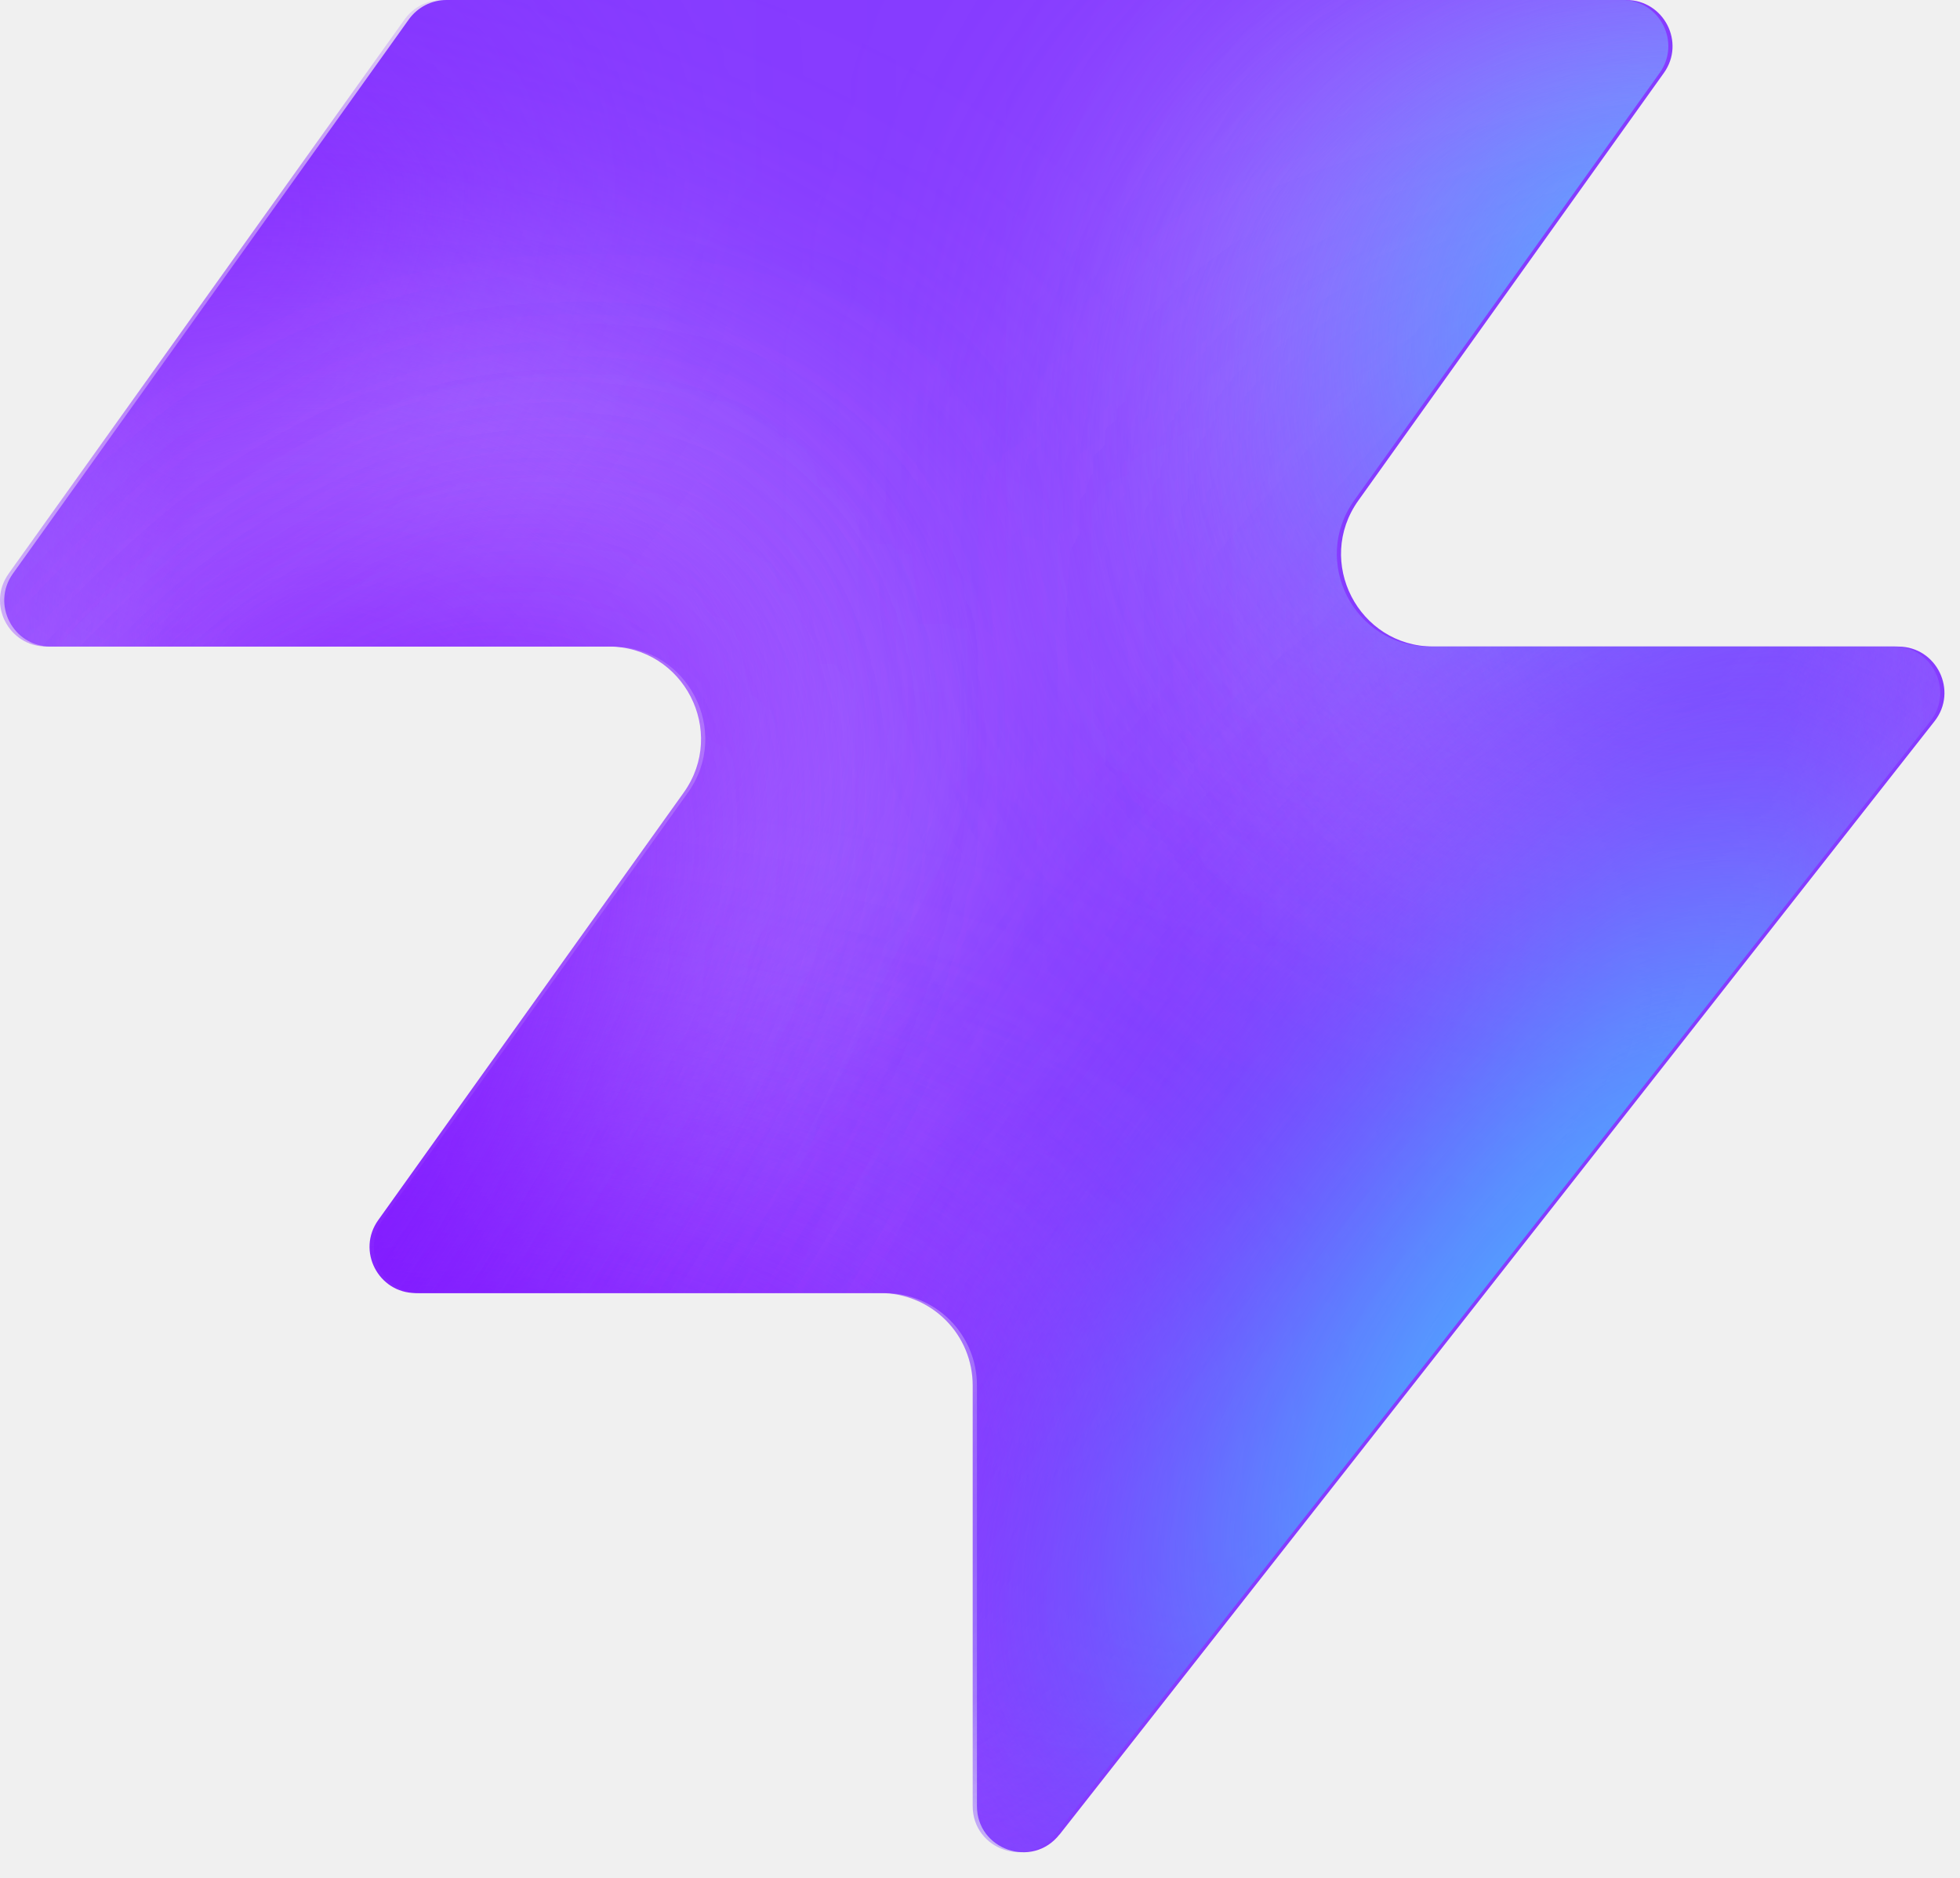
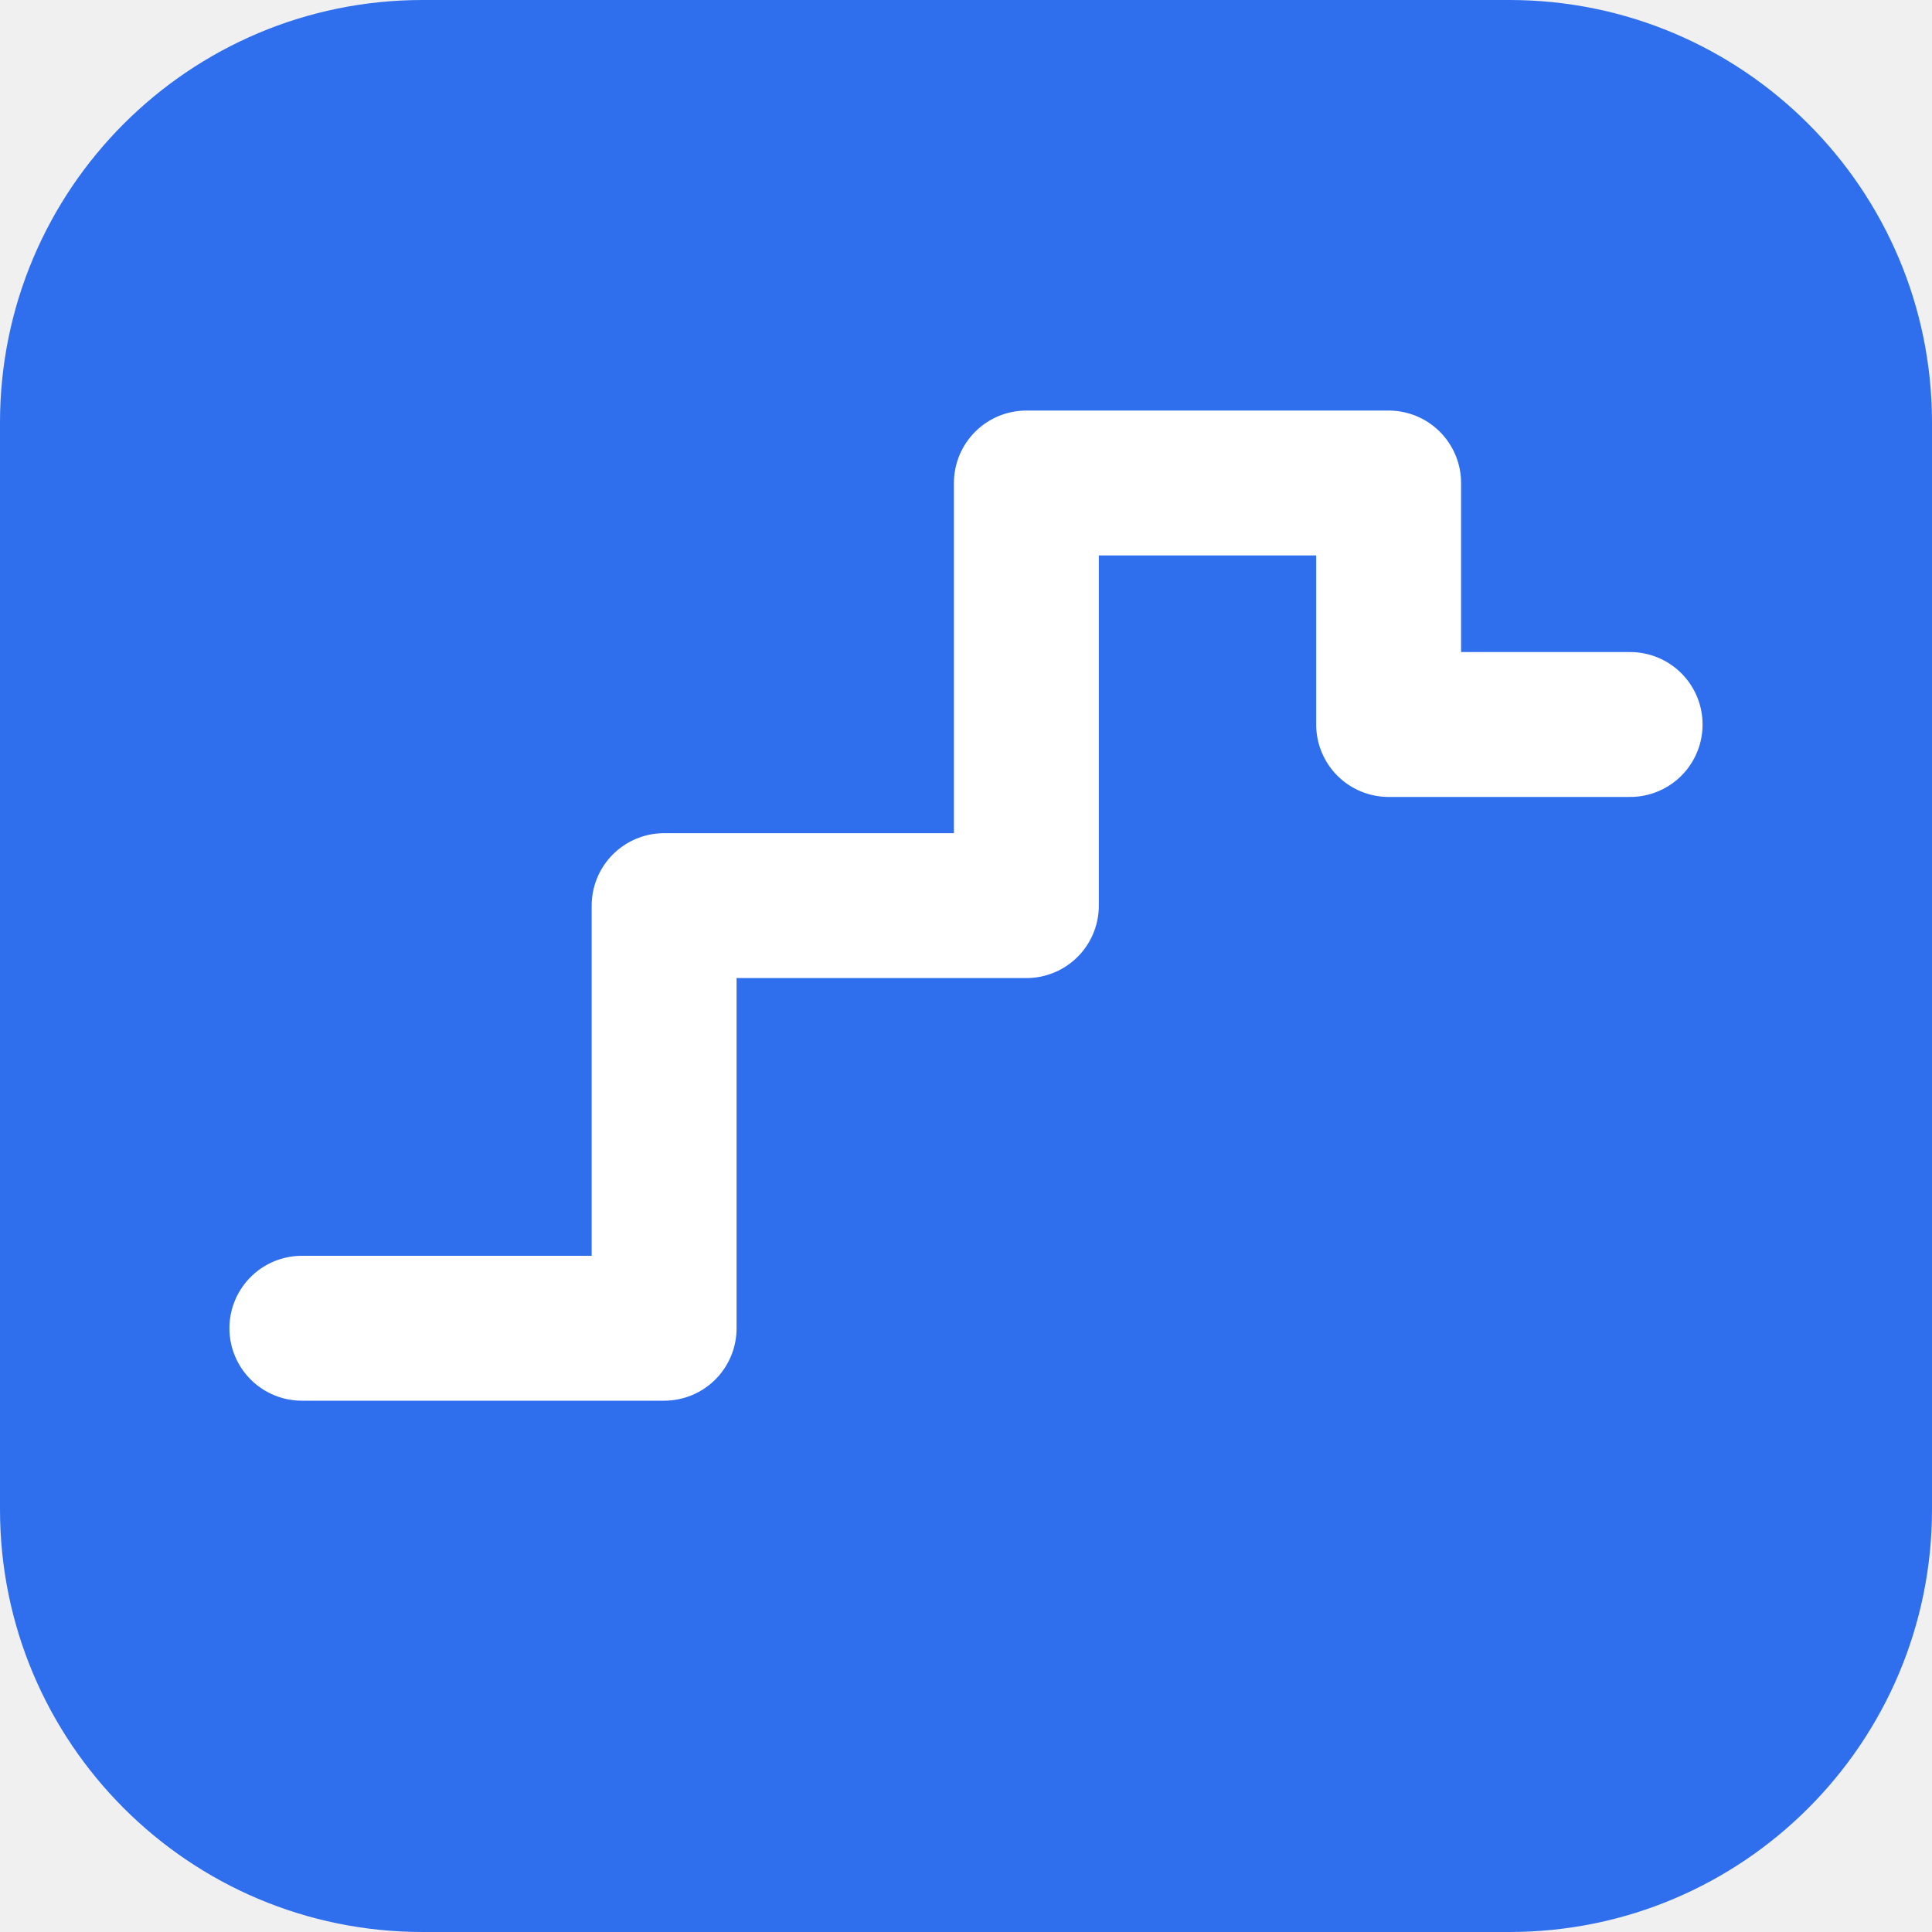
- <svg xmlns="http://www.w3.org/2000/svg" width="48" height="46" fill="none" viewBox="0 0 48 46">
-   <path fill="#863bff" d="M25.946 44.938c-.664.845-2.021.375-2.021-.698V33.937a2.26 2.26 0 0 0-2.262-2.262H10.287c-.92 0-1.456-1.04-.92-1.788l7.48-10.471c1.07-1.497 0-3.578-1.842-3.578H1.237c-.92 0-1.456-1.04-.92-1.788L10.013.474c.214-.297.556-.474.92-.474h28.894c.92 0 1.456 1.04.92 1.788l-7.48 10.471c-1.07 1.498 0 3.579 1.842 3.579h11.377c.943 0 1.473 1.088.89 1.83L25.947 44.94z" style="fill:#863bff;fill:color(display-p3 .525 .23 1);fill-opacity:1" />
-   <mask id="a" width="48" height="46" x="0" y="0" maskUnits="userSpaceOnUse" style="mask-type:alpha">
-     <path fill="#000" d="M25.842 44.938c-.664.844-2.021.375-2.021-.698V33.937a2.26 2.26 0 0 0-2.262-2.262H10.183c-.92 0-1.456-1.04-.92-1.788l7.48-10.471c1.07-1.498 0-3.579-1.842-3.579H1.133c-.92 0-1.456-1.04-.92-1.787L9.91.473c.214-.297.556-.474.92-.474h28.894c.92 0 1.456 1.04.92 1.788l-7.48 10.471c-1.07 1.498 0 3.578 1.842 3.578h11.377c.943 0 1.473 1.088.89 1.832L25.843 44.94z" style="fill:#000;fill-opacity:1" />
-   </mask>
-   <g mask="url(#a)">
-     <g filter="url(#b)">
-       <ellipse cx="5.508" cy="14.704" fill="#ede6ff" rx="5.508" ry="14.704" style="fill:#ede6ff;fill:color(display-p3 .927 .903 1);fill-opacity:1" transform="matrix(.00324 1 1 -.00324 -4.47 31.516)" />
-     </g>
-     <g filter="url(#c)">
-       <ellipse cx="10.399" cy="29.851" fill="#ede6ff" rx="10.399" ry="29.851" style="fill:#ede6ff;fill:color(display-p3 .927 .903 1);fill-opacity:1" transform="matrix(.00324 1 1 -.00324 -39.328 7.883)" />
-     </g>
-     <g filter="url(#d)">
-       <ellipse cx="5.508" cy="30.487" fill="#7e14ff" rx="5.508" ry="30.487" style="fill:#7e14ff;fill:color(display-p3 .492 .077 1);fill-opacity:1" transform="rotate(89.814 -25.913 -14.639)scale(1 -1)" />
-     </g>
-     <g filter="url(#e)">
-       <ellipse cx="5.508" cy="30.599" fill="#7e14ff" rx="5.508" ry="30.599" style="fill:#7e14ff;fill:color(display-p3 .492 .077 1);fill-opacity:1" transform="rotate(89.814 -32.644 -3.334)scale(1 -1)" />
-     </g>
-     <g filter="url(#f)">
-       <ellipse cx="5.508" cy="30.599" fill="#7e14ff" rx="5.508" ry="30.599" style="fill:#7e14ff;fill:color(display-p3 .492 .077 1);fill-opacity:1" transform="matrix(.00324 1 1 -.00324 -34.34 30.47)" />
-     </g>
-     <g filter="url(#g)">
-       <ellipse cx="14.072" cy="22.078" fill="#ede6ff" rx="14.072" ry="22.078" style="fill:#ede6ff;fill:color(display-p3 .927 .903 1);fill-opacity:1" transform="rotate(93.35 24.506 48.493)scale(-1 1)" />
-     </g>
-     <g filter="url(#h)">
-       <ellipse cx="3.47" cy="21.501" fill="#7e14ff" rx="3.47" ry="21.501" style="fill:#7e14ff;fill:color(display-p3 .492 .077 1);fill-opacity:1" transform="rotate(89.009 28.708 47.59)scale(-1 1)" />
-     </g>
-     <g filter="url(#i)">
-       <ellipse cx="3.47" cy="21.501" fill="#7e14ff" rx="3.47" ry="21.501" style="fill:#7e14ff;fill:color(display-p3 .492 .077 1);fill-opacity:1" transform="rotate(89.009 28.708 47.59)scale(-1 1)" />
-     </g>
-     <g filter="url(#j)">
-       <ellipse cx=".387" cy="8.972" fill="#7e14ff" rx="4.407" ry="29.108" style="fill:#7e14ff;fill:color(display-p3 .492 .077 1);fill-opacity:1" transform="rotate(39.51 .387 8.972)" />
-     </g>
-     <g filter="url(#k)">
-       <ellipse cx="47.523" cy="-6.092" fill="#7e14ff" rx="4.407" ry="29.108" style="fill:#7e14ff;fill:color(display-p3 .492 .077 1);fill-opacity:1" transform="rotate(37.892 47.523 -6.092)" />
-     </g>
-     <g filter="url(#l)">
-       <ellipse cx="41.412" cy="6.333" fill="#47bfff" rx="5.971" ry="9.665" style="fill:#47bfff;fill:color(display-p3 .28 .748 1);fill-opacity:1" transform="rotate(37.892 41.412 6.333)" />
-     </g>
-     <g filter="url(#m)">
-       <ellipse cx="-1.879" cy="38.332" fill="#7e14ff" rx="4.407" ry="29.108" style="fill:#7e14ff;fill:color(display-p3 .492 .077 1);fill-opacity:1" transform="rotate(37.892 -1.88 38.332)" />
-     </g>
-     <g filter="url(#n)">
-       <ellipse cx="-1.879" cy="38.332" fill="#7e14ff" rx="4.407" ry="29.108" style="fill:#7e14ff;fill:color(display-p3 .492 .077 1);fill-opacity:1" transform="rotate(37.892 -1.88 38.332)" />
-     </g>
-     <g filter="url(#o)">
-       <ellipse cx="35.651" cy="29.907" fill="#7e14ff" rx="4.407" ry="29.108" style="fill:#7e14ff;fill:color(display-p3 .492 .077 1);fill-opacity:1" transform="rotate(37.892 35.651 29.907)" />
-     </g>
-     <g filter="url(#p)">
-       <ellipse cx="38.418" cy="32.4" fill="#47bfff" rx="5.971" ry="15.297" style="fill:#47bfff;fill:color(display-p3 .28 .748 1);fill-opacity:1" transform="rotate(37.892 38.418 32.4)" />
-     </g>
-   </g>
-   <defs>
-     <filter id="b" width="60.045" height="41.654" x="-19.77" y="16.149" color-interpolation-filters="sRGB" filterUnits="userSpaceOnUse">
-       <feFlood flood-opacity="0" result="BackgroundImageFix" />
-       <feBlend in="SourceGraphic" in2="BackgroundImageFix" result="shape" />
-       <feGaussianBlur result="effect1_foregroundBlur_2002_17158" stdDeviation="7.659" />
-     </filter>
-     <filter id="c" width="90.34" height="51.437" x="-54.613" y="-7.533" color-interpolation-filters="sRGB" filterUnits="userSpaceOnUse">
-       <feFlood flood-opacity="0" result="BackgroundImageFix" />
-       <feBlend in="SourceGraphic" in2="BackgroundImageFix" result="shape" />
-       <feGaussianBlur result="effect1_foregroundBlur_2002_17158" stdDeviation="7.659" />
-     </filter>
-     <filter id="d" width="79.355" height="29.4" x="-49.64" y="2.03" color-interpolation-filters="sRGB" filterUnits="userSpaceOnUse">
-       <feFlood flood-opacity="0" result="BackgroundImageFix" />
-       <feBlend in="SourceGraphic" in2="BackgroundImageFix" result="shape" />
-       <feGaussianBlur result="effect1_foregroundBlur_2002_17158" stdDeviation="4.596" />
-     </filter>
-     <filter id="e" width="79.579" height="29.4" x="-45.045" y="20.029" color-interpolation-filters="sRGB" filterUnits="userSpaceOnUse">
-       <feFlood flood-opacity="0" result="BackgroundImageFix" />
-       <feBlend in="SourceGraphic" in2="BackgroundImageFix" result="shape" />
-       <feGaussianBlur result="effect1_foregroundBlur_2002_17158" stdDeviation="4.596" />
-     </filter>
-     <filter id="f" width="79.579" height="29.4" x="-43.513" y="21.178" color-interpolation-filters="sRGB" filterUnits="userSpaceOnUse">
-       <feFlood flood-opacity="0" result="BackgroundImageFix" />
-       <feBlend in="SourceGraphic" in2="BackgroundImageFix" result="shape" />
-       <feGaussianBlur result="effect1_foregroundBlur_2002_17158" stdDeviation="4.596" />
-     </filter>
-     <filter id="g" width="74.749" height="58.852" x="15.756" y="-17.901" color-interpolation-filters="sRGB" filterUnits="userSpaceOnUse">
-       <feFlood flood-opacity="0" result="BackgroundImageFix" />
-       <feBlend in="SourceGraphic" in2="BackgroundImageFix" result="shape" />
-       <feGaussianBlur result="effect1_foregroundBlur_2002_17158" stdDeviation="7.659" />
-     </filter>
-     <filter id="h" width="61.377" height="25.362" x="23.548" y="2.284" color-interpolation-filters="sRGB" filterUnits="userSpaceOnUse">
-       <feFlood flood-opacity="0" result="BackgroundImageFix" />
-       <feBlend in="SourceGraphic" in2="BackgroundImageFix" result="shape" />
-       <feGaussianBlur result="effect1_foregroundBlur_2002_17158" stdDeviation="4.596" />
-     </filter>
-     <filter id="i" width="61.377" height="25.362" x="23.548" y="2.284" color-interpolation-filters="sRGB" filterUnits="userSpaceOnUse">
-       <feFlood flood-opacity="0" result="BackgroundImageFix" />
-       <feBlend in="SourceGraphic" in2="BackgroundImageFix" result="shape" />
-       <feGaussianBlur result="effect1_foregroundBlur_2002_17158" stdDeviation="4.596" />
-     </filter>
-     <filter id="j" width="56.045" height="63.649" x="-27.636" y="-22.853" color-interpolation-filters="sRGB" filterUnits="userSpaceOnUse">
-       <feFlood flood-opacity="0" result="BackgroundImageFix" />
-       <feBlend in="SourceGraphic" in2="BackgroundImageFix" result="shape" />
-       <feGaussianBlur result="effect1_foregroundBlur_2002_17158" stdDeviation="4.596" />
-     </filter>
-     <filter id="k" width="54.814" height="64.646" x="20.116" y="-38.415" color-interpolation-filters="sRGB" filterUnits="userSpaceOnUse">
-       <feFlood flood-opacity="0" result="BackgroundImageFix" />
-       <feBlend in="SourceGraphic" in2="BackgroundImageFix" result="shape" />
-       <feGaussianBlur result="effect1_foregroundBlur_2002_17158" stdDeviation="4.596" />
-     </filter>
-     <filter id="l" width="33.541" height="35.313" x="24.641" y="-11.323" color-interpolation-filters="sRGB" filterUnits="userSpaceOnUse">
-       <feFlood flood-opacity="0" result="BackgroundImageFix" />
-       <feBlend in="SourceGraphic" in2="BackgroundImageFix" result="shape" />
-       <feGaussianBlur result="effect1_foregroundBlur_2002_17158" stdDeviation="4.596" />
-     </filter>
-     <filter id="m" width="54.814" height="64.646" x="-29.286" y="6.009" color-interpolation-filters="sRGB" filterUnits="userSpaceOnUse">
-       <feFlood flood-opacity="0" result="BackgroundImageFix" />
-       <feBlend in="SourceGraphic" in2="BackgroundImageFix" result="shape" />
-       <feGaussianBlur result="effect1_foregroundBlur_2002_17158" stdDeviation="4.596" />
-     </filter>
-     <filter id="n" width="54.814" height="64.646" x="-29.286" y="6.009" color-interpolation-filters="sRGB" filterUnits="userSpaceOnUse">
-       <feFlood flood-opacity="0" result="BackgroundImageFix" />
-       <feBlend in="SourceGraphic" in2="BackgroundImageFix" result="shape" />
-       <feGaussianBlur result="effect1_foregroundBlur_2002_17158" stdDeviation="4.596" />
-     </filter>
-     <filter id="o" width="54.814" height="64.646" x="8.244" y="-2.416" color-interpolation-filters="sRGB" filterUnits="userSpaceOnUse">
-       <feFlood flood-opacity="0" result="BackgroundImageFix" />
-       <feBlend in="SourceGraphic" in2="BackgroundImageFix" result="shape" />
-       <feGaussianBlur result="effect1_foregroundBlur_2002_17158" stdDeviation="4.596" />
-     </filter>
-     <filter id="p" width="39.409" height="43.623" x="18.713" y="10.588" color-interpolation-filters="sRGB" filterUnits="userSpaceOnUse">
-       <feFlood flood-opacity="0" result="BackgroundImageFix" />
-       <feBlend in="SourceGraphic" in2="BackgroundImageFix" result="shape" />
-       <feGaussianBlur result="effect1_foregroundBlur_2002_17158" stdDeviation="4.596" />
-     </filter>
-   </defs>
+ <svg xmlns="http://www.w3.org/2000/svg" viewBox="0 0 32 32">
+   <rect width="32" height="32" rx="7" fill="#2f6fed" />
+   <path d="M5 22 L11 22 L11 15 L17 15 L17 8 L23 8 L23 12 L27 12" fill="none" stroke="#fff" stroke-width="2.4" stroke-linejoin="round" stroke-linecap="round" />
</svg>
